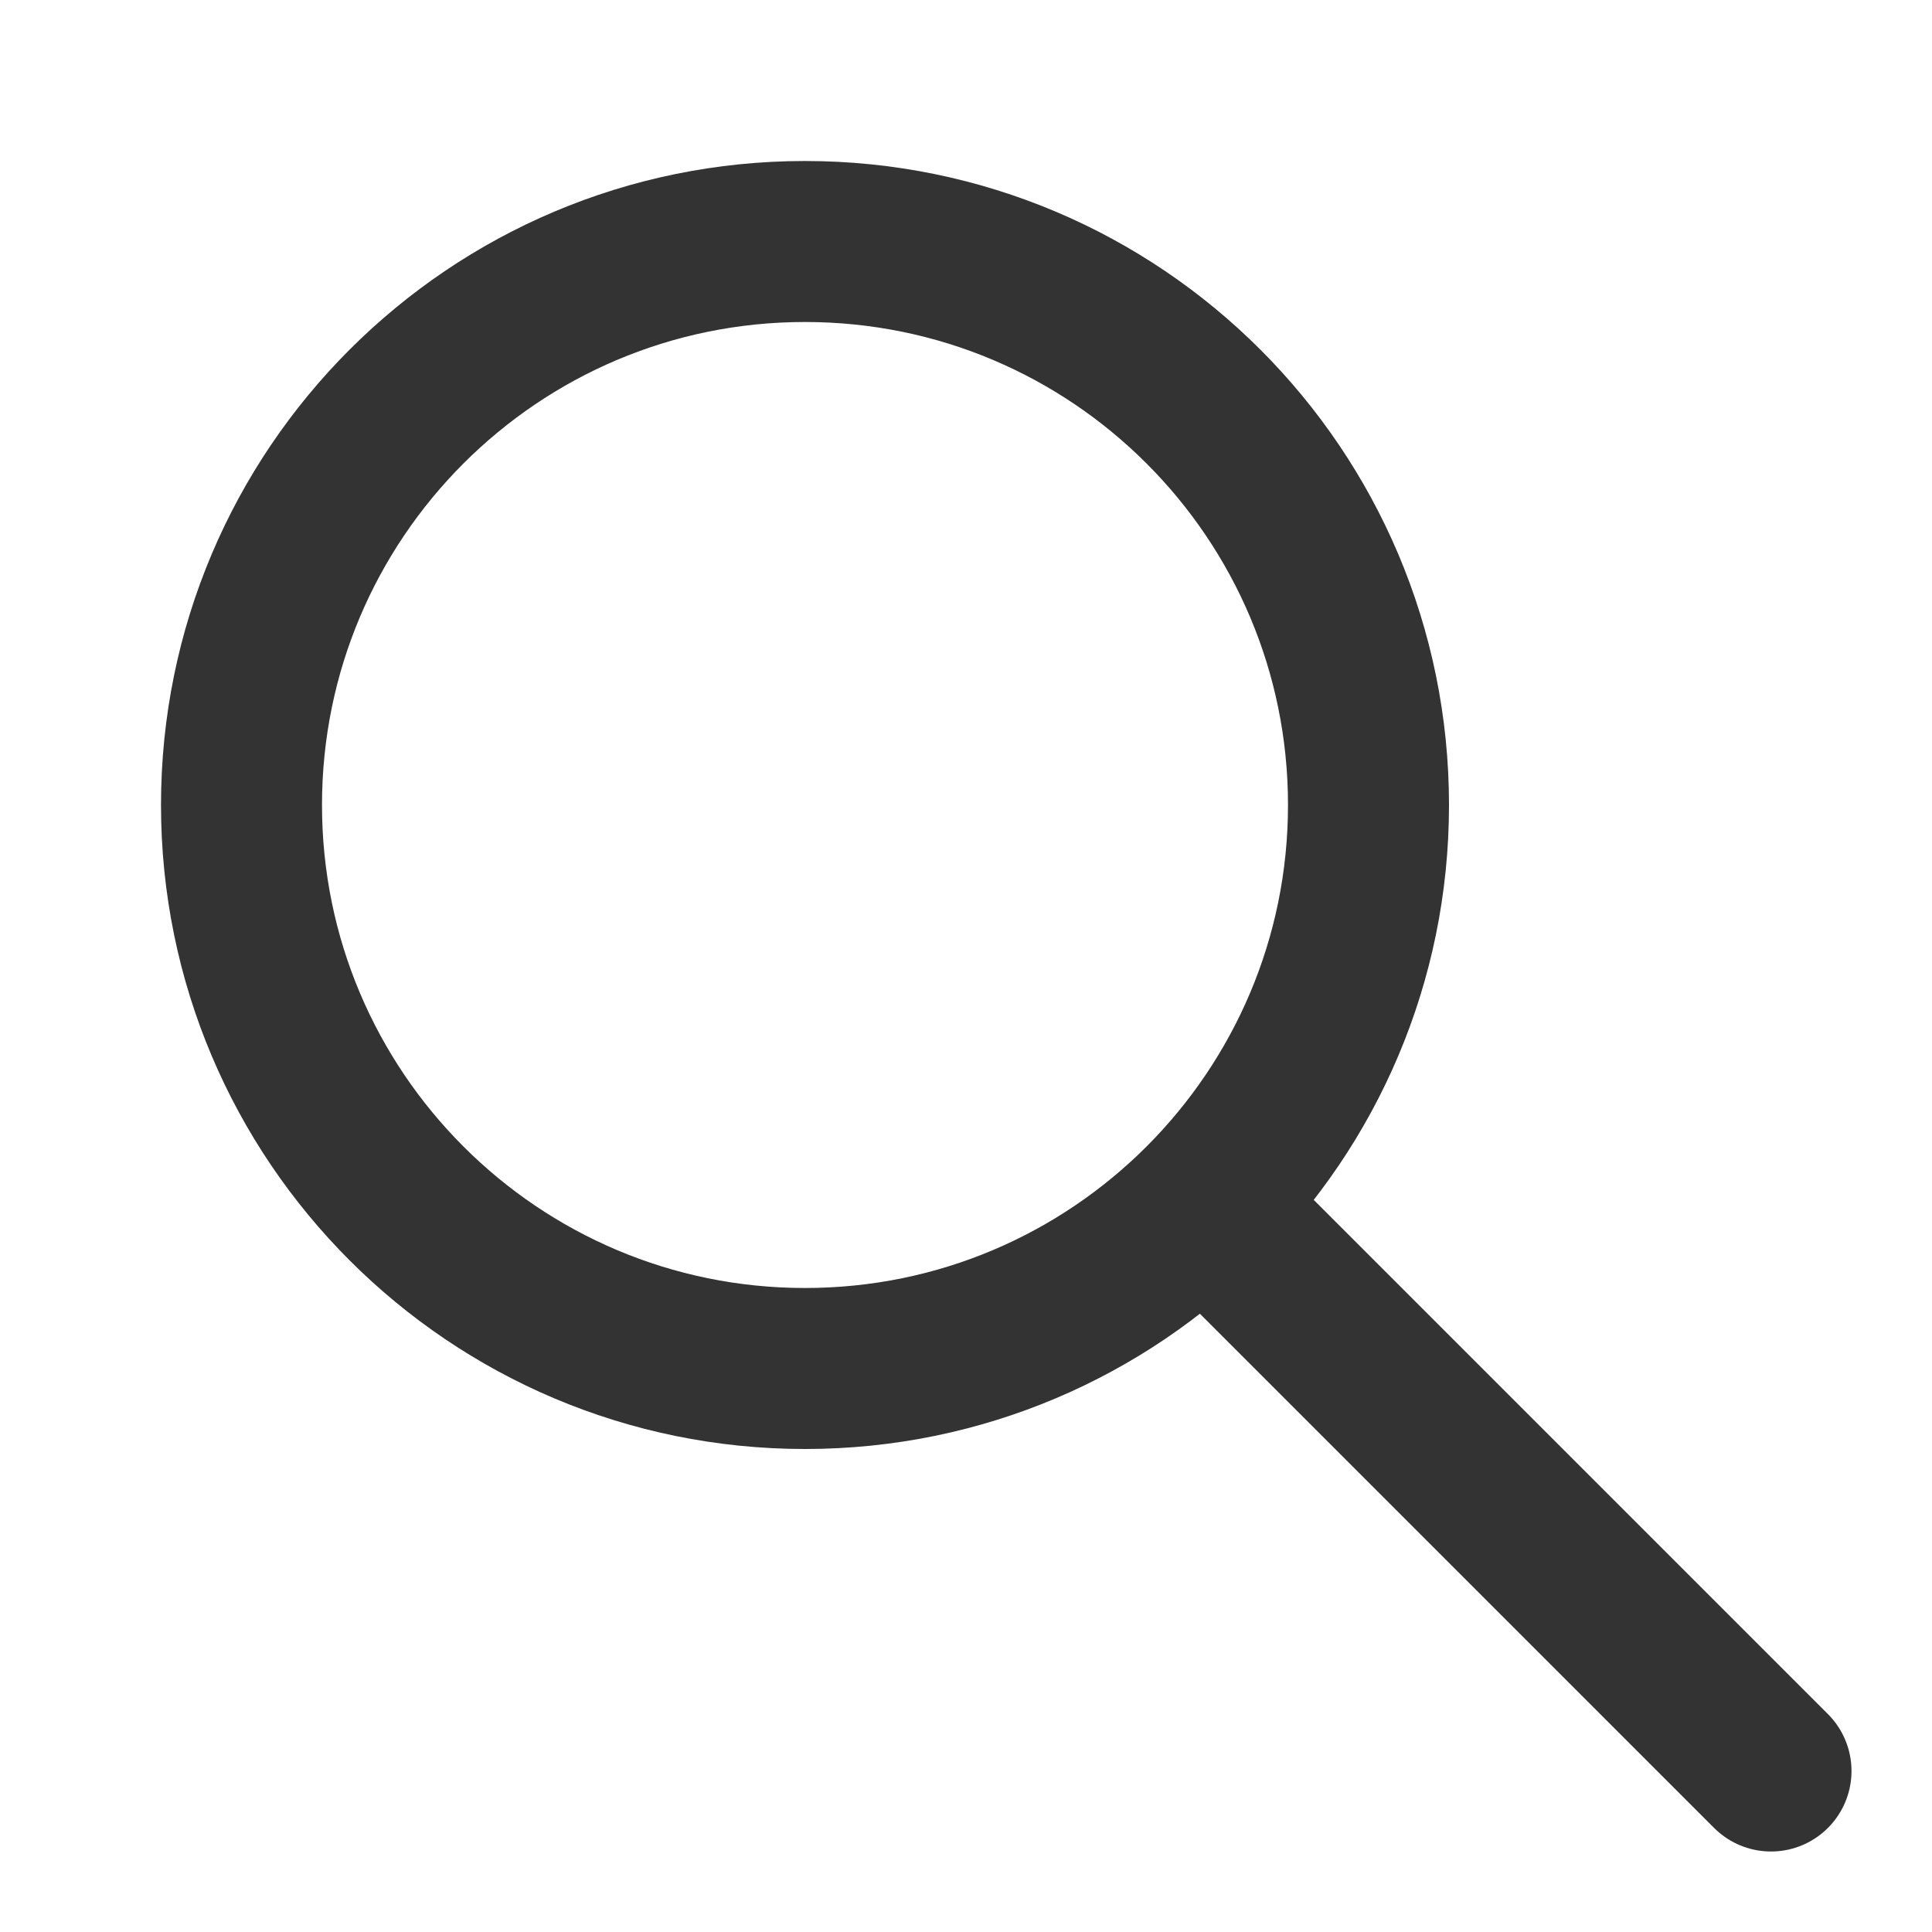
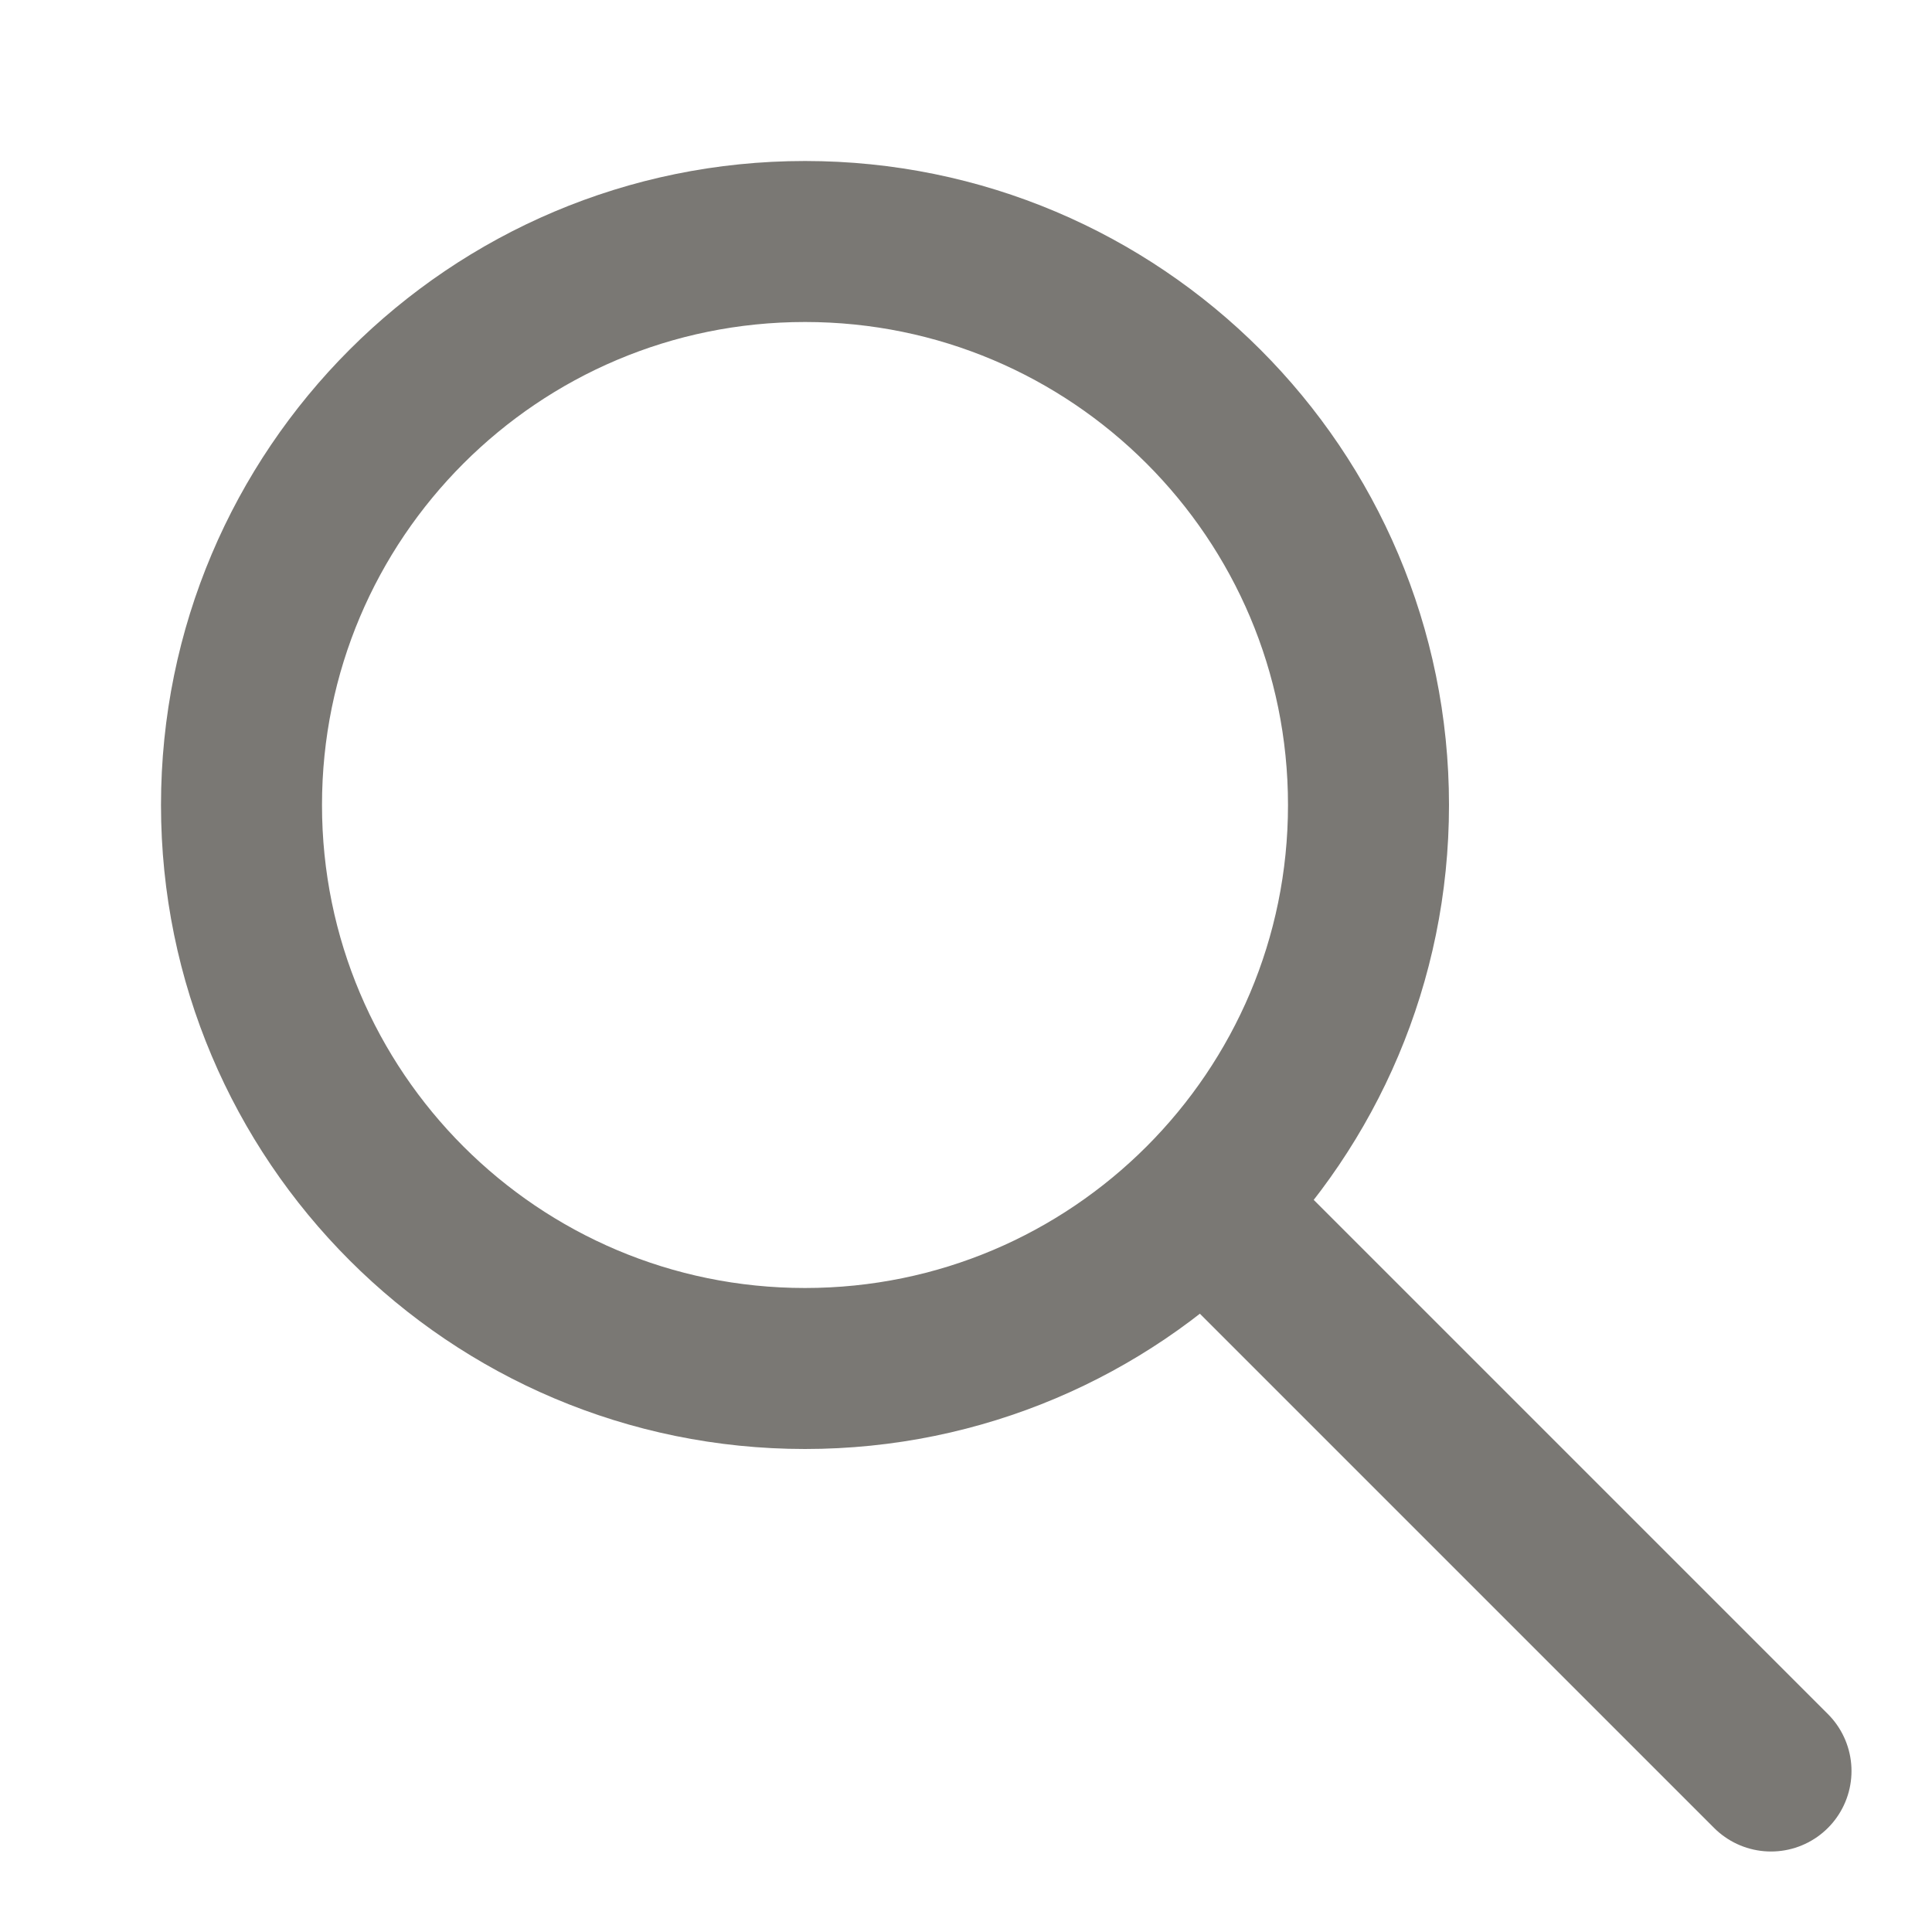
<svg xmlns="http://www.w3.org/2000/svg" viewBox="0 0 24 24">
-   <circle cx="10" cy="10" r="7" fill="none" stroke="#333333" stroke-width="2" />
-   <line x1="15" y1="15" x2="22" y2="22" stroke="#333333" stroke-width="2" stroke-linecap="round" />
+   <circle cx="10" cy="10" r="7" fill="none" stroke="#7A7874" stroke-width="2" />
+   <line x1="15" y1="15" x2="22" y2="22" stroke="#7A7874" stroke-width="2" stroke-linecap="round" />
</svg>
